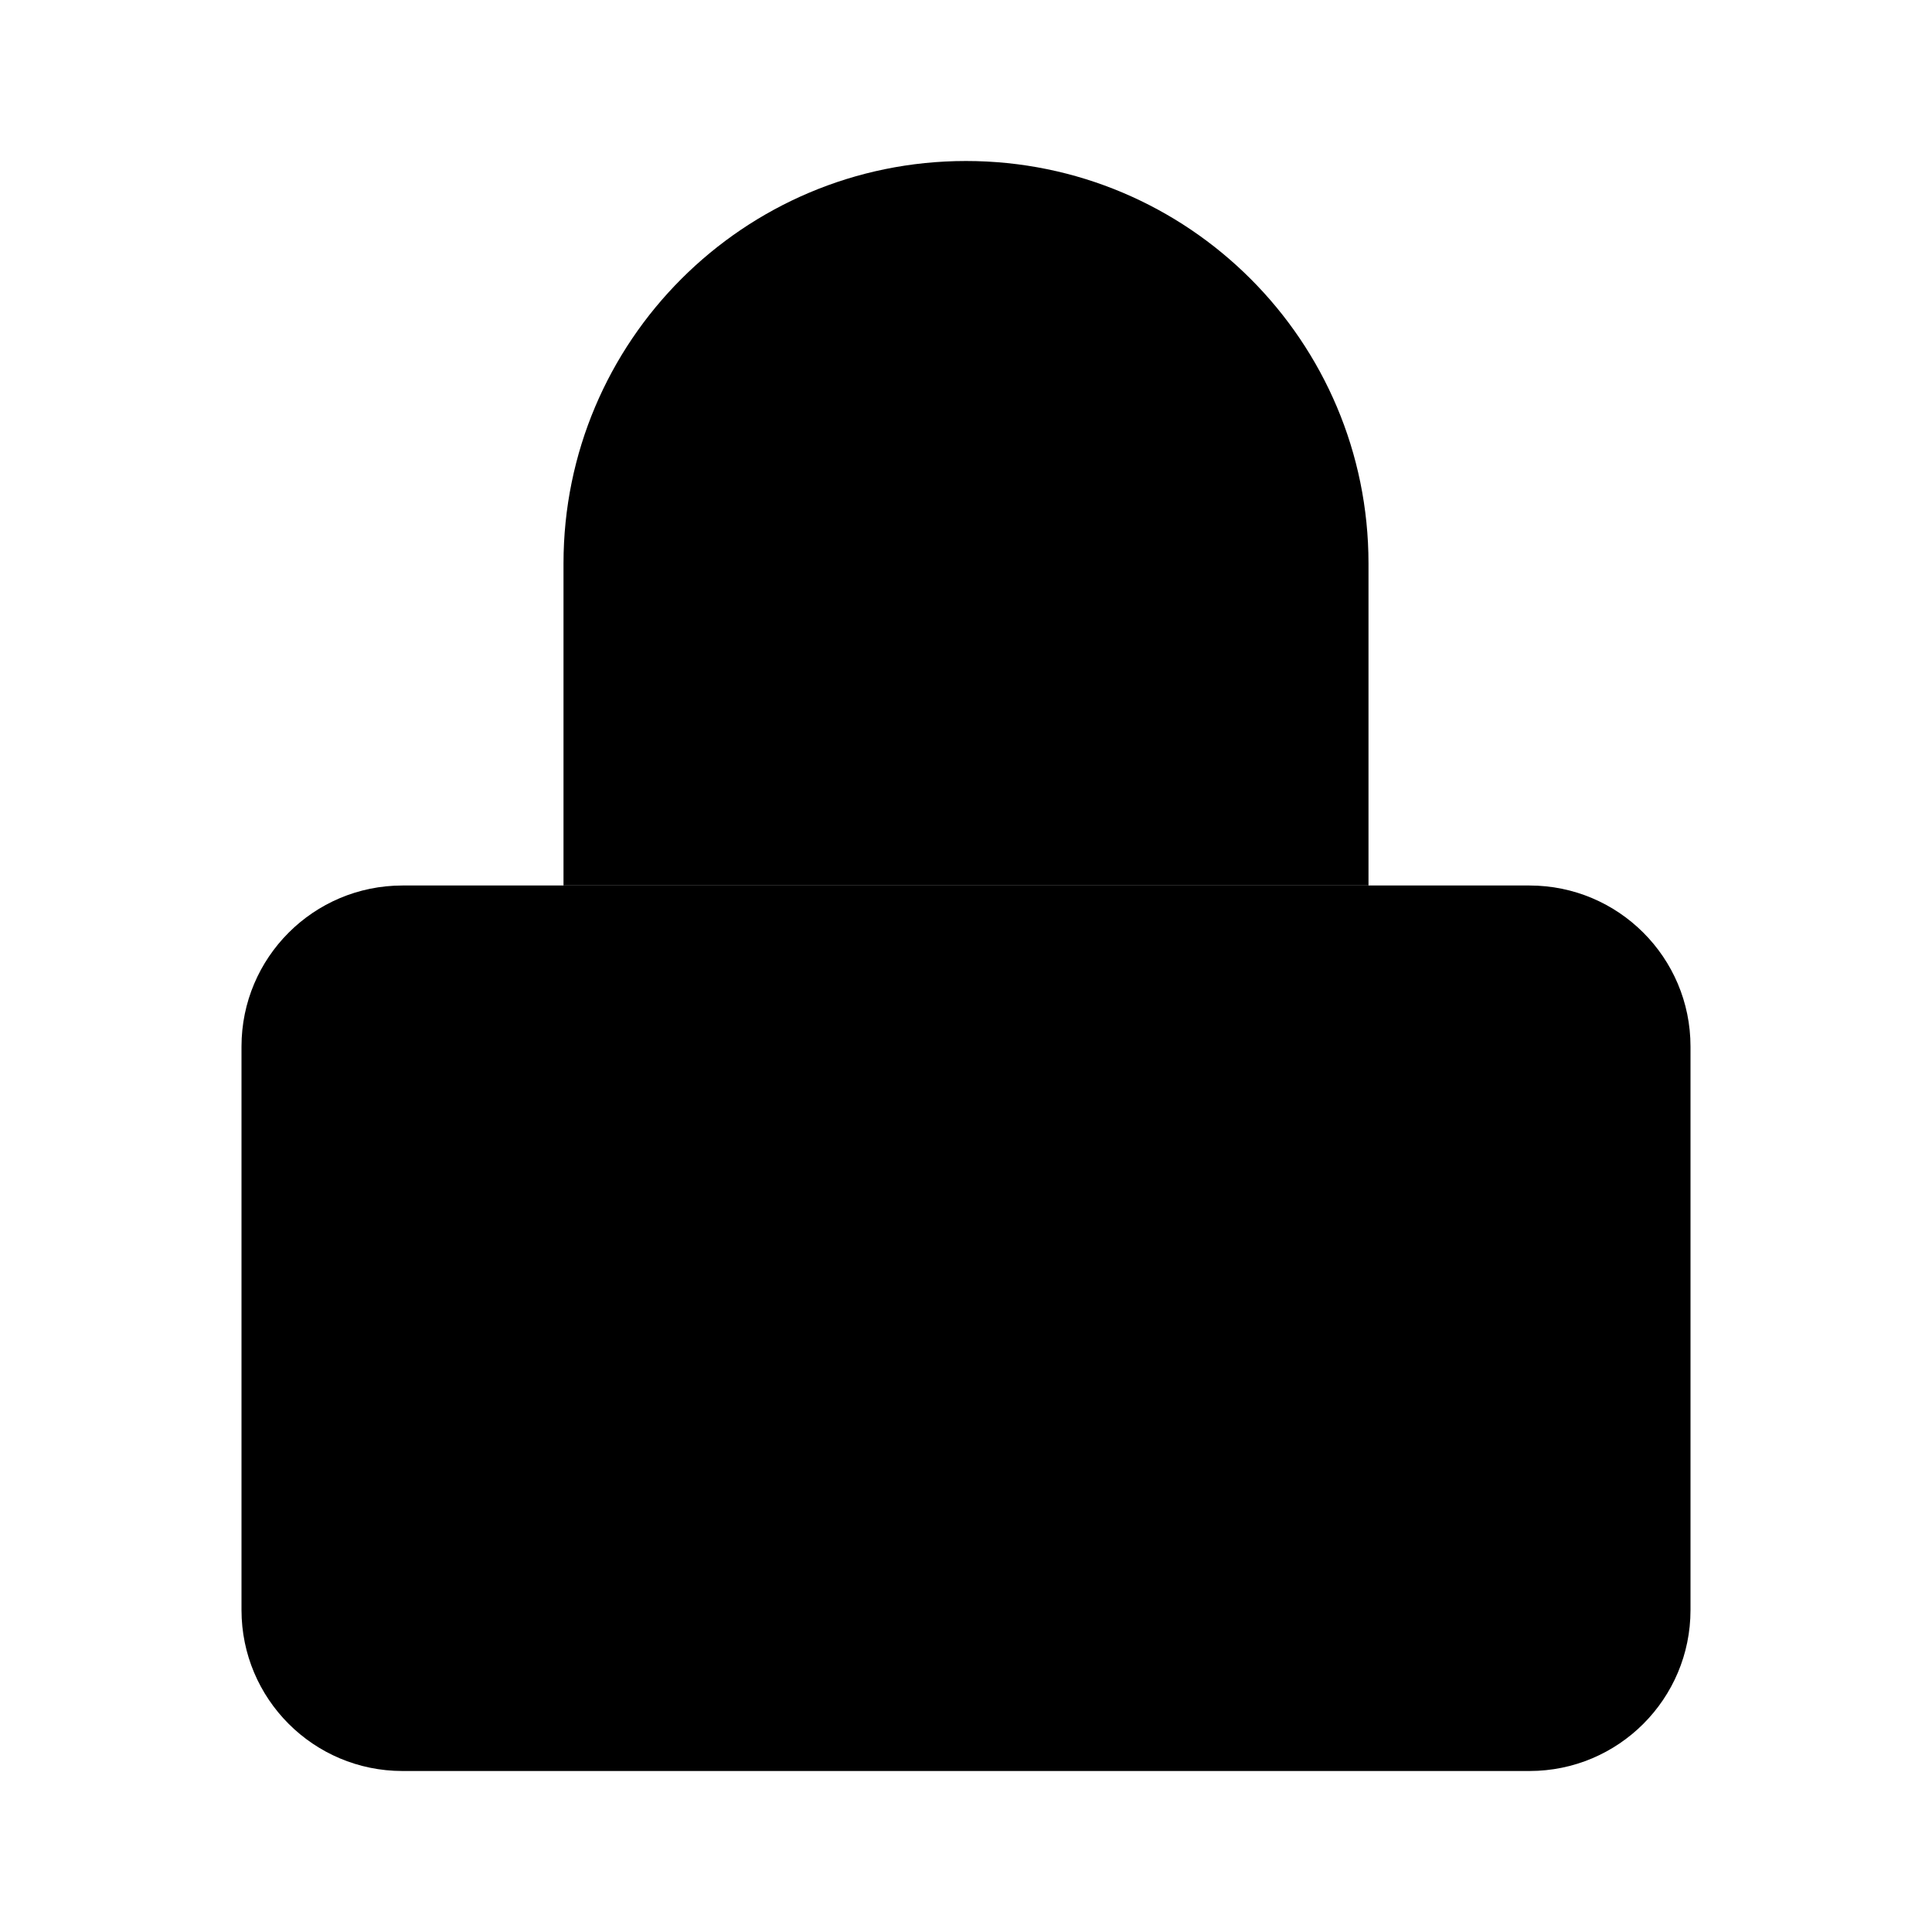
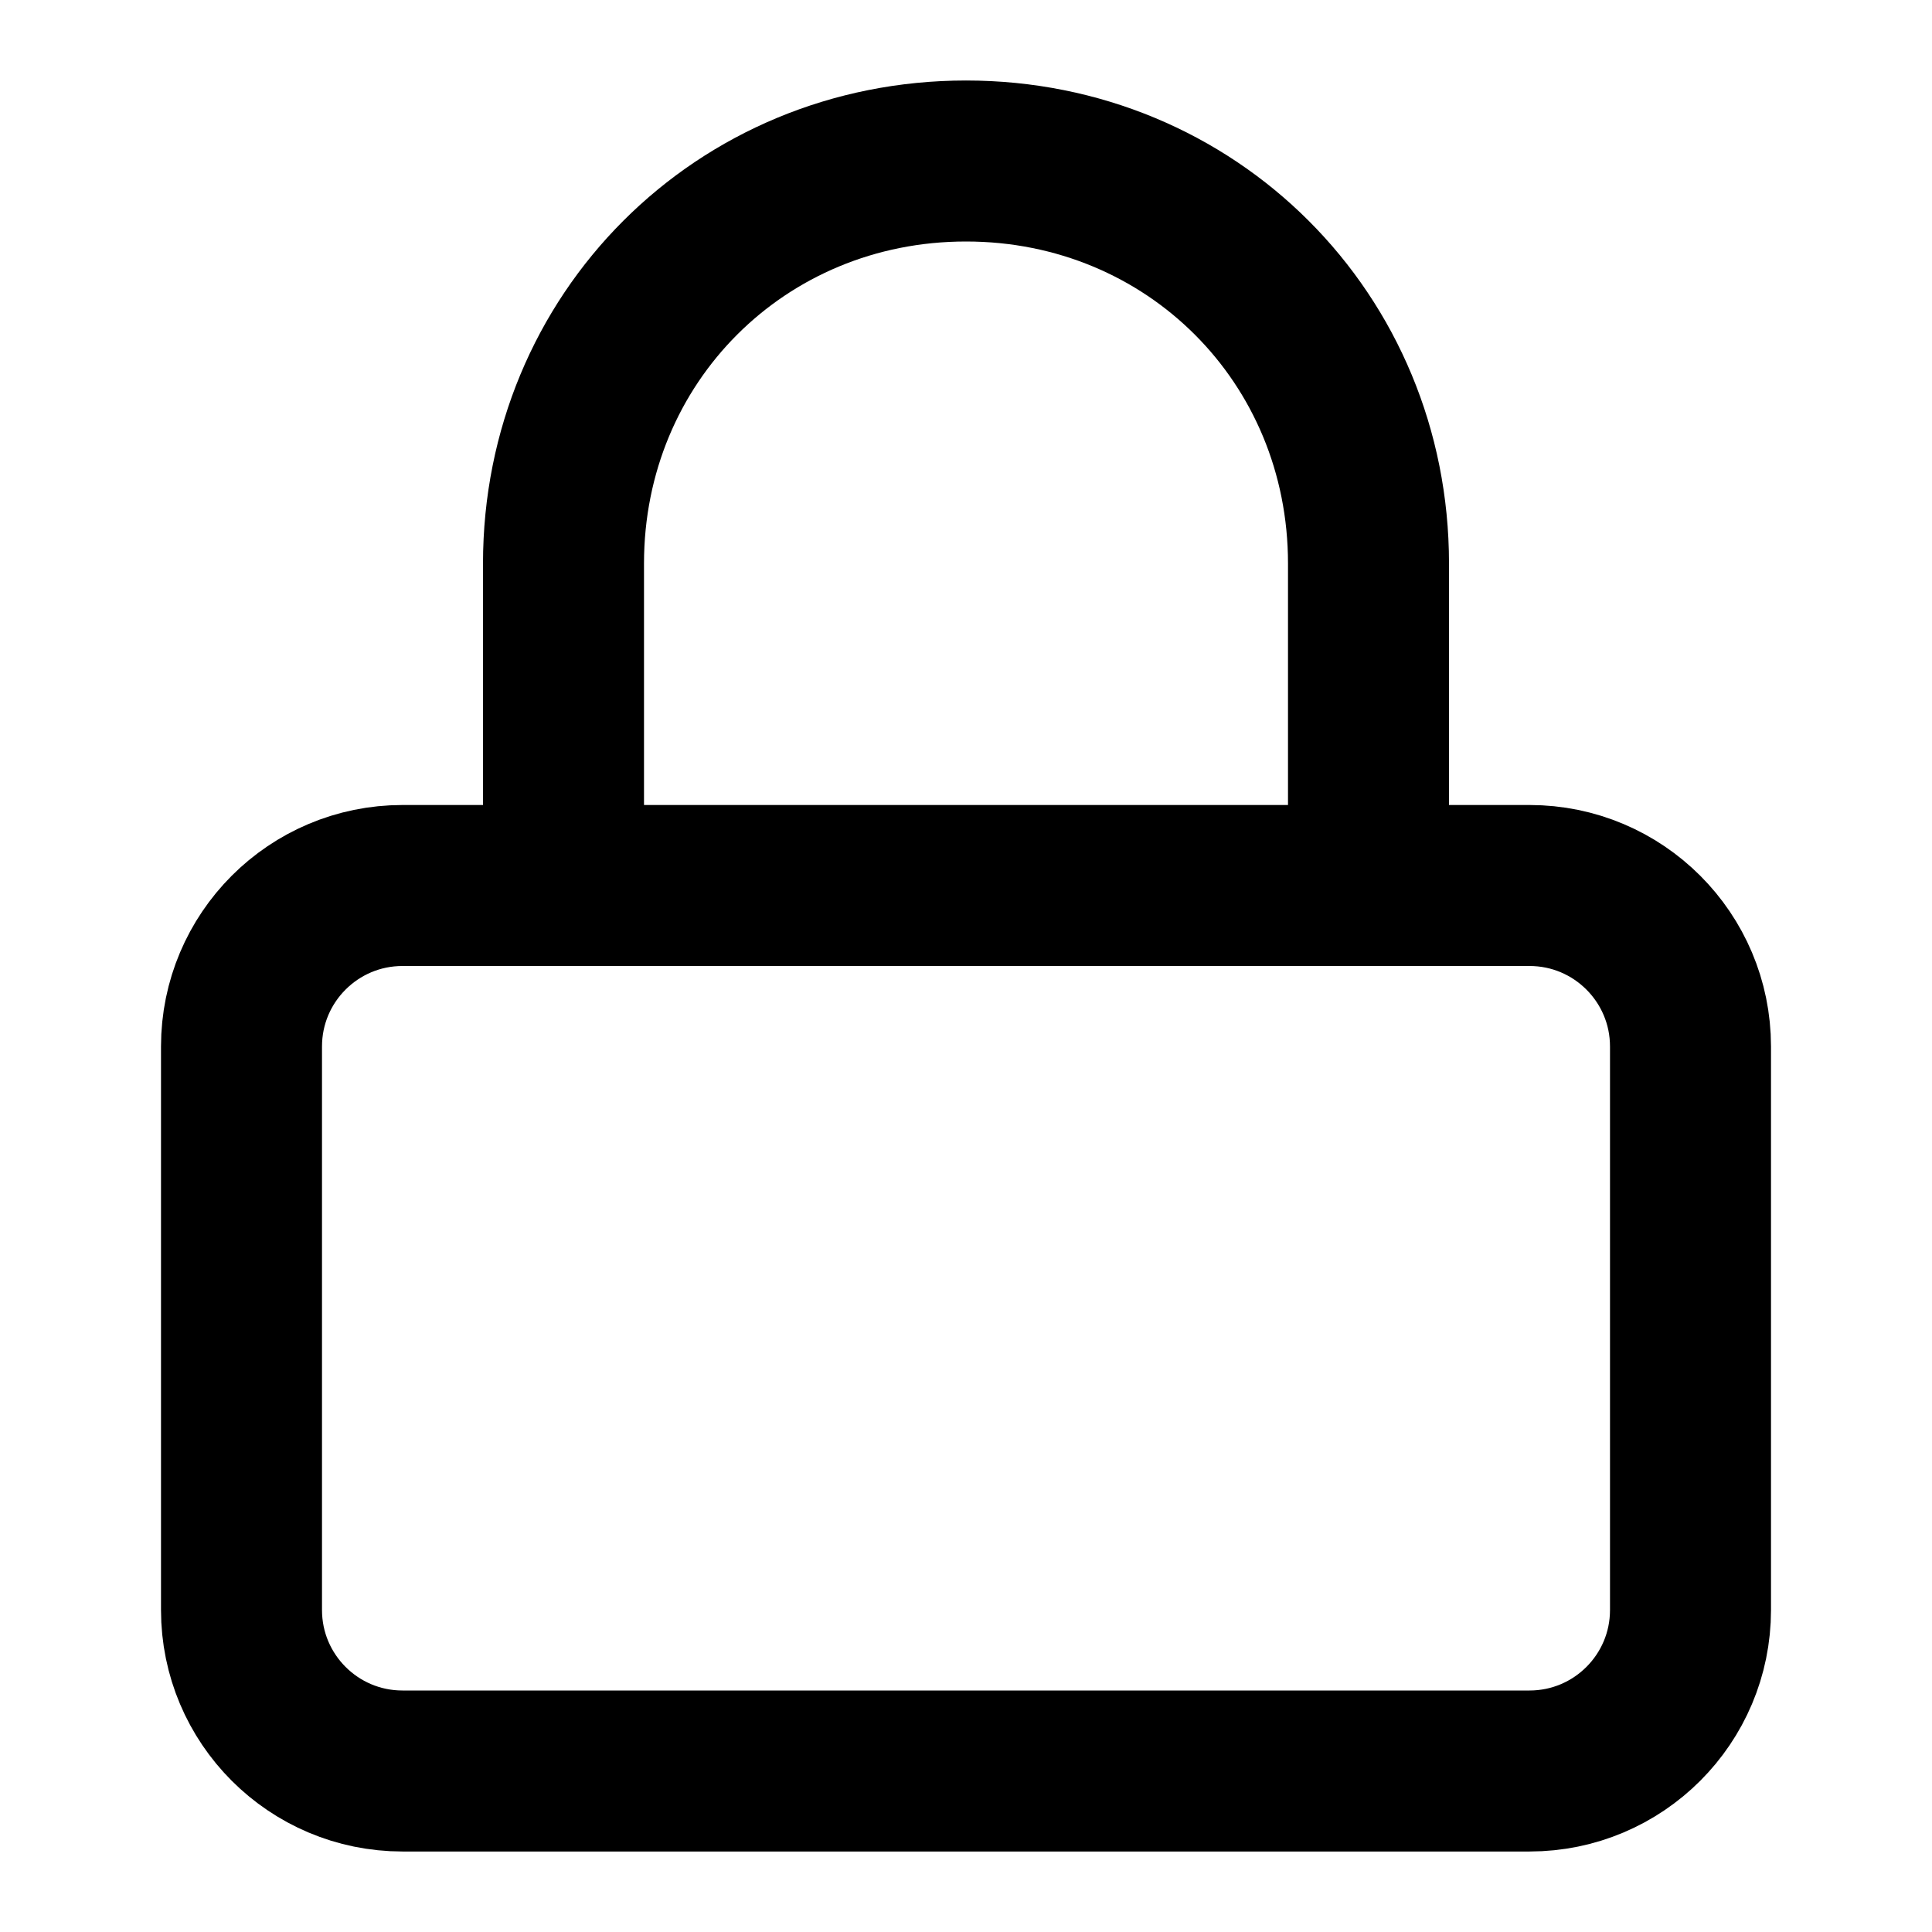
- <svg xmlns="http://www.w3.org/2000/svg" stroke-linecap="round" stroke-linejoin="round" stroke-width="2" viewBox="0 0 24 24">
-   <rect width="18" height="11" x="3" y="11" rx="2" ry="2" />
-   <path d="M7 11V7a5 5 0 0 1 10 0v4" />
+ <svg xmlns="http://www.w3.org/2000/svg" id="Layer_1" version="1.1" viewBox="0 0 24 24">
+   <defs>
+     <style>
+       .st0 {
+         fill: none;
+         stroke: #000;
+         stroke-linecap: round;
+         stroke-linejoin: round;
+         stroke-width: 2px;
+       }
+     </style>
+   </defs>
+   <rect class="st0" x="3" y="11" width="18" height="11" rx="2" ry="2" />
+   <path class="st0" d="M7,11v-4c0-2.8,2.2-5,5-5s5,2.2,5,5v4" />
</svg>
